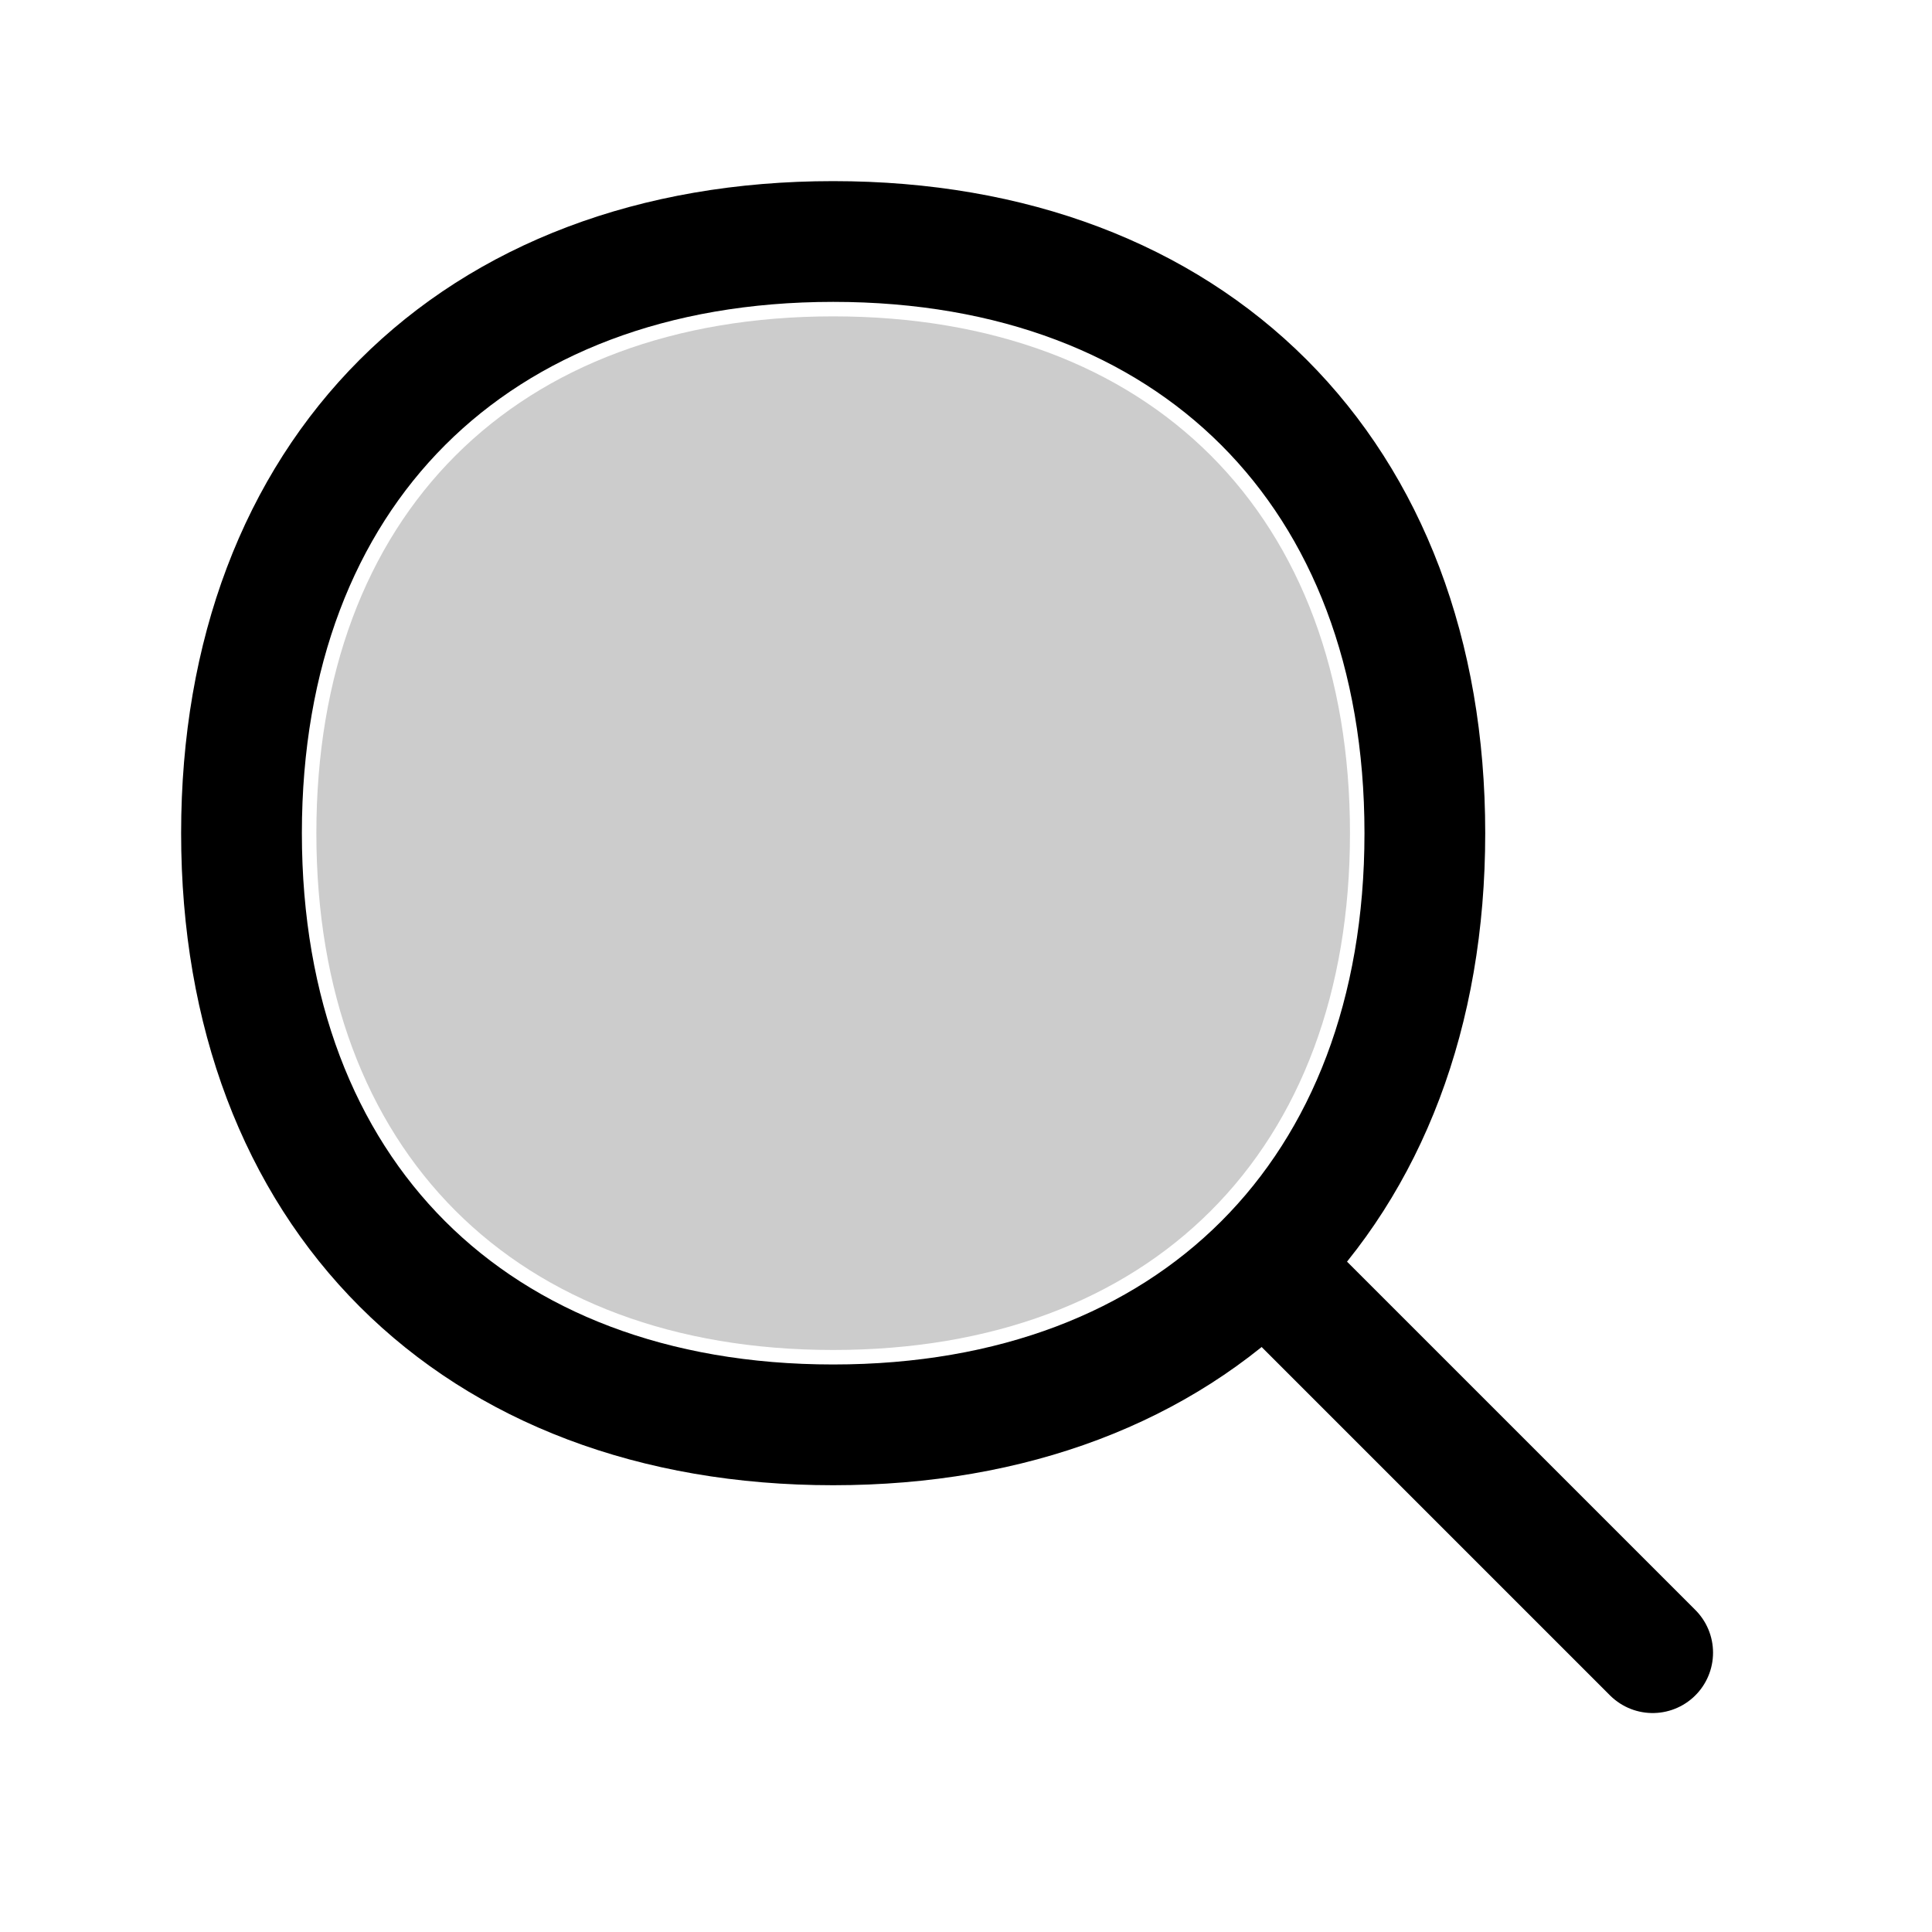
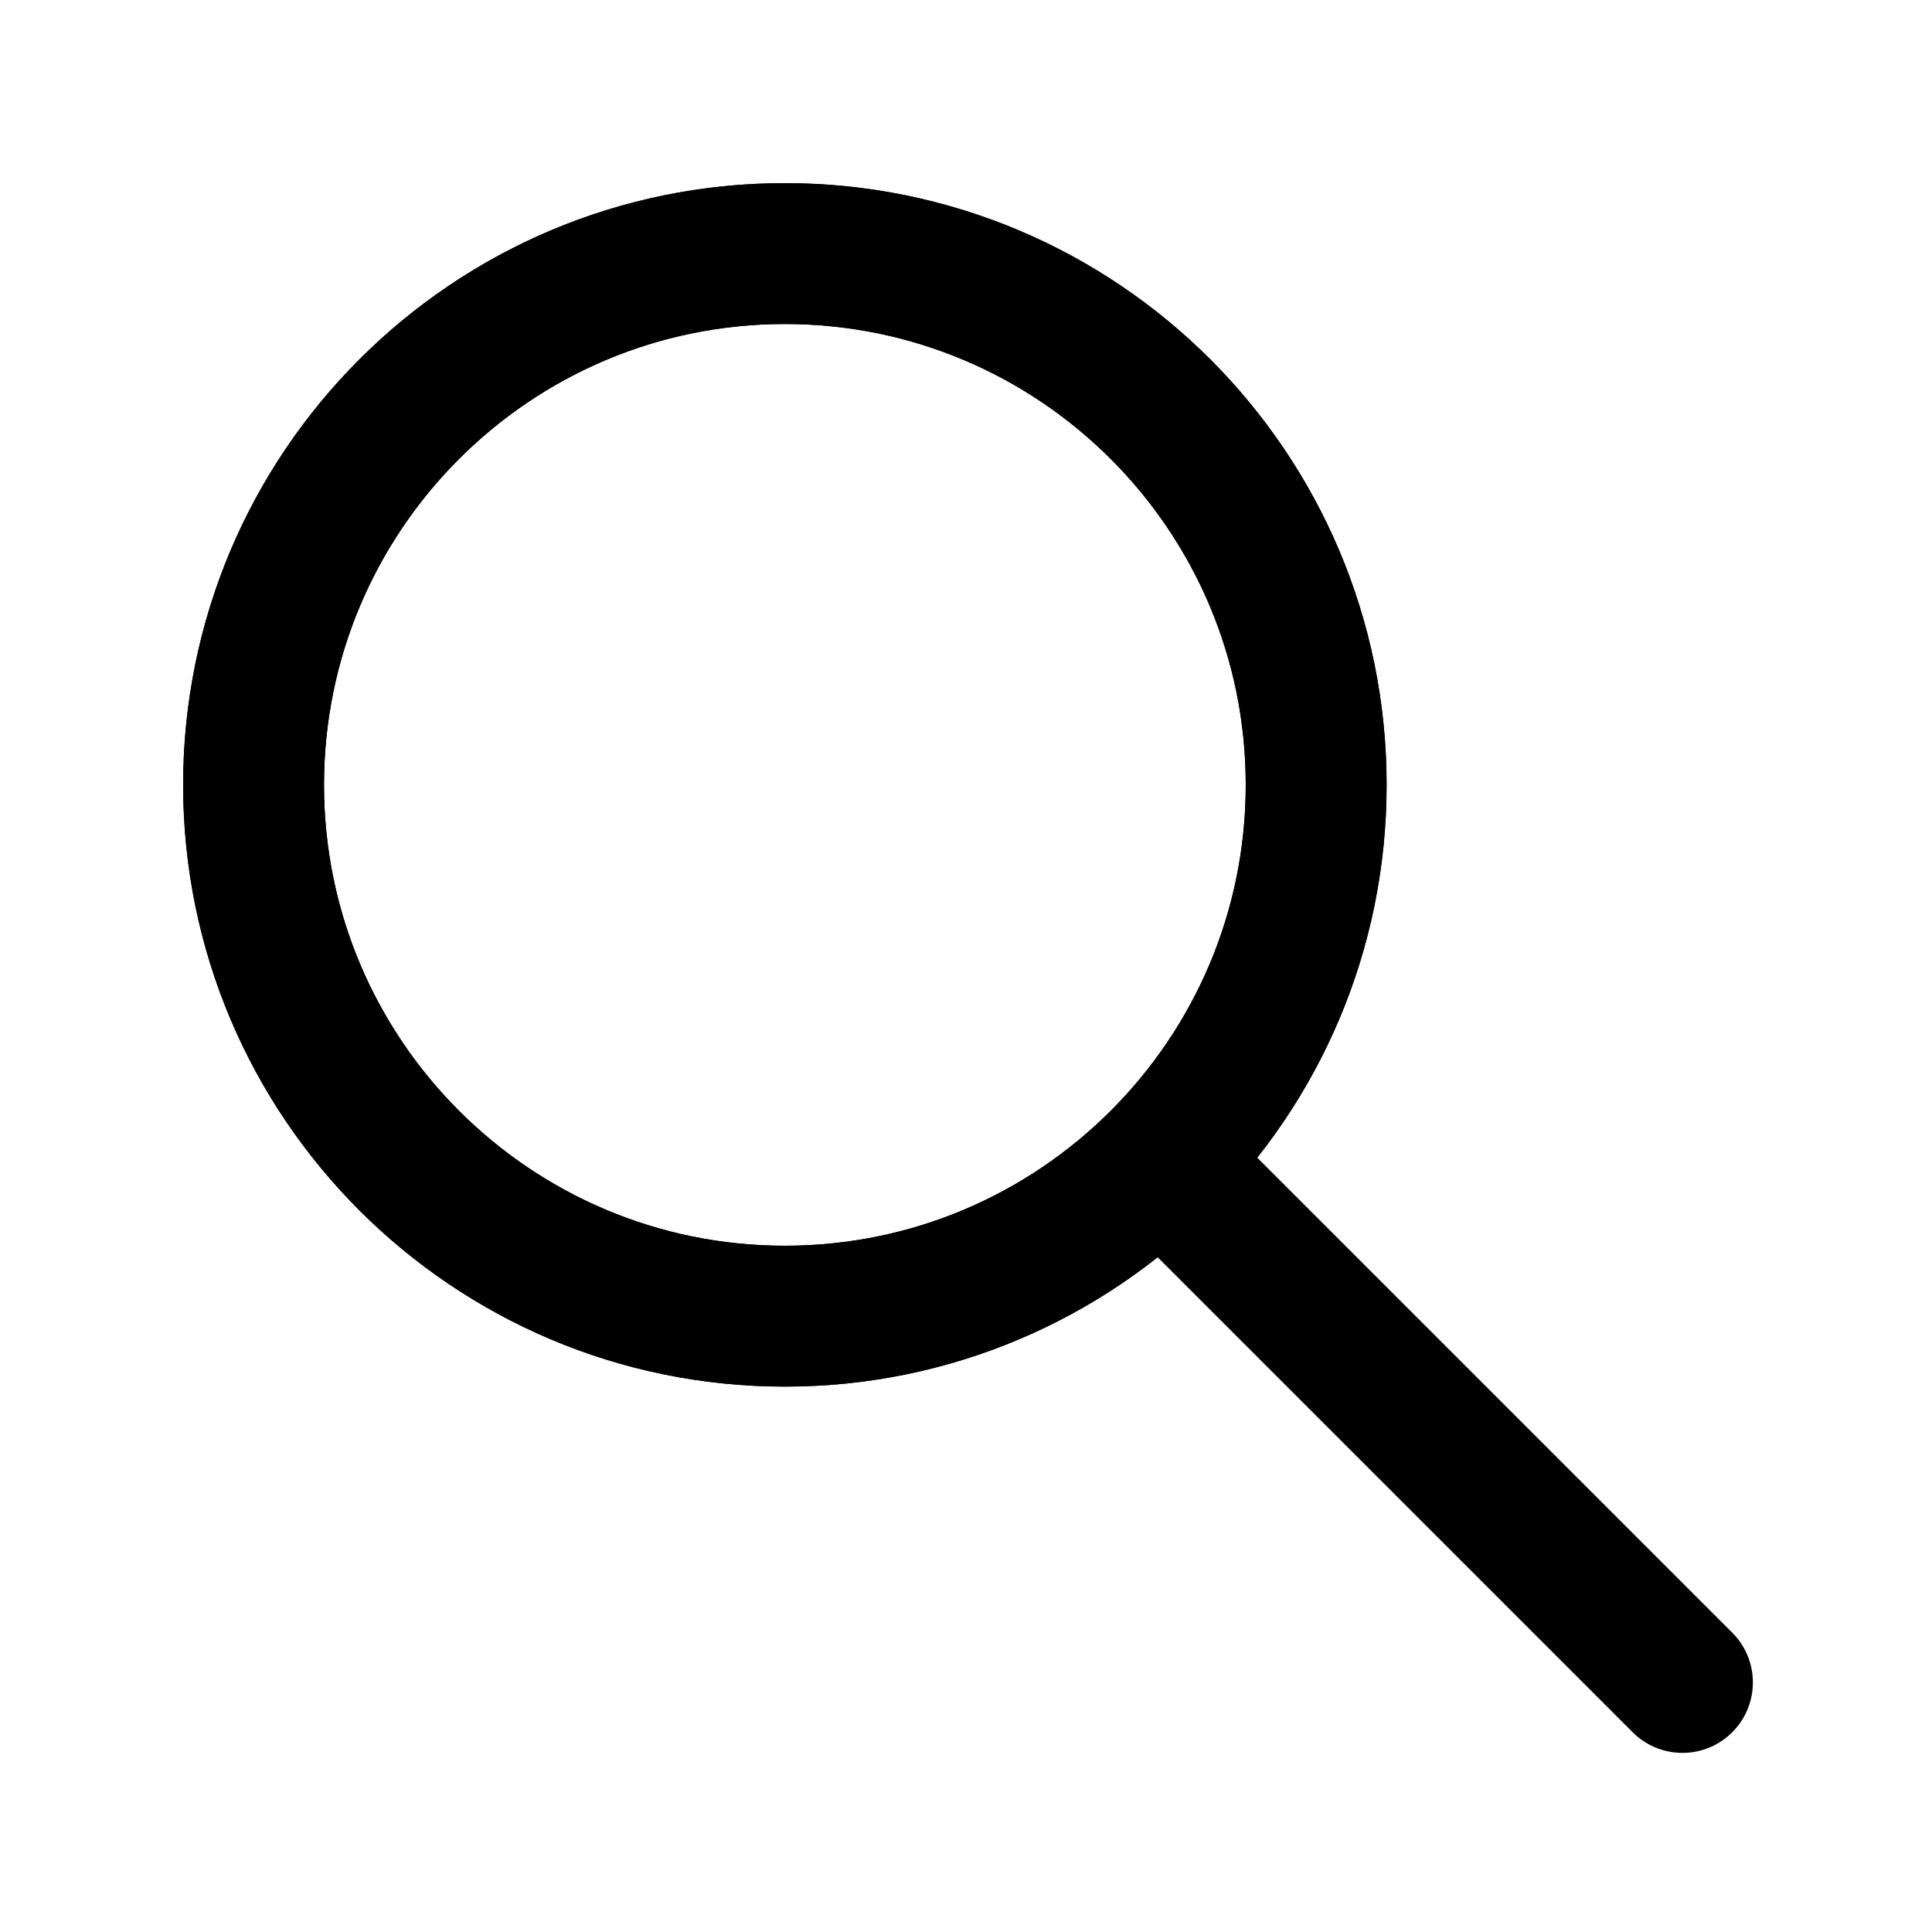
- <svg xmlns="http://www.w3.org/2000/svg" width="24" height="24" viewBox="0 0 24 24" fill="none" stroke="currentColor" stroke-width="1.5" stroke-linecap="round" stroke-linejoin="round">
-   <g id="secondary" fill="currentColor" fill-opacity="0.2" stroke="none">
-     <path d="M3.93 10.35c0-3.95 2.47-6.42 6.42-6.42s6.42 2.47 6.42 6.42-2.47 6.42-6.42 6.42-6.42-2.47-6.42-6.42Z" />
+ <svg xmlns="http://www.w3.org/2000/svg" width="24" height="24" viewBox="0 0 24 24" fill="none" stroke="currentColor" stroke-width="1.75" stroke-linecap="round" stroke-linejoin="round">
+   <g id="secondary">
+     <circle cx="9.75" cy="9.75" r="6.6" />
  </g>
-   <path d="M3 10.35C3 5.88 5.88 3 10.35 3s7.35 2.88 7.35 7.35-2.88 7.35-7.35 7.35S3 14.82 3 10.35Z" />
-   <path d="m15.83 15.83 4.7 4.7" />
+   <circle cx="9.75" cy="9.75" r="6.6" />
+   <path d="m14.55 14.55 6.35 6.35" />
</svg>
